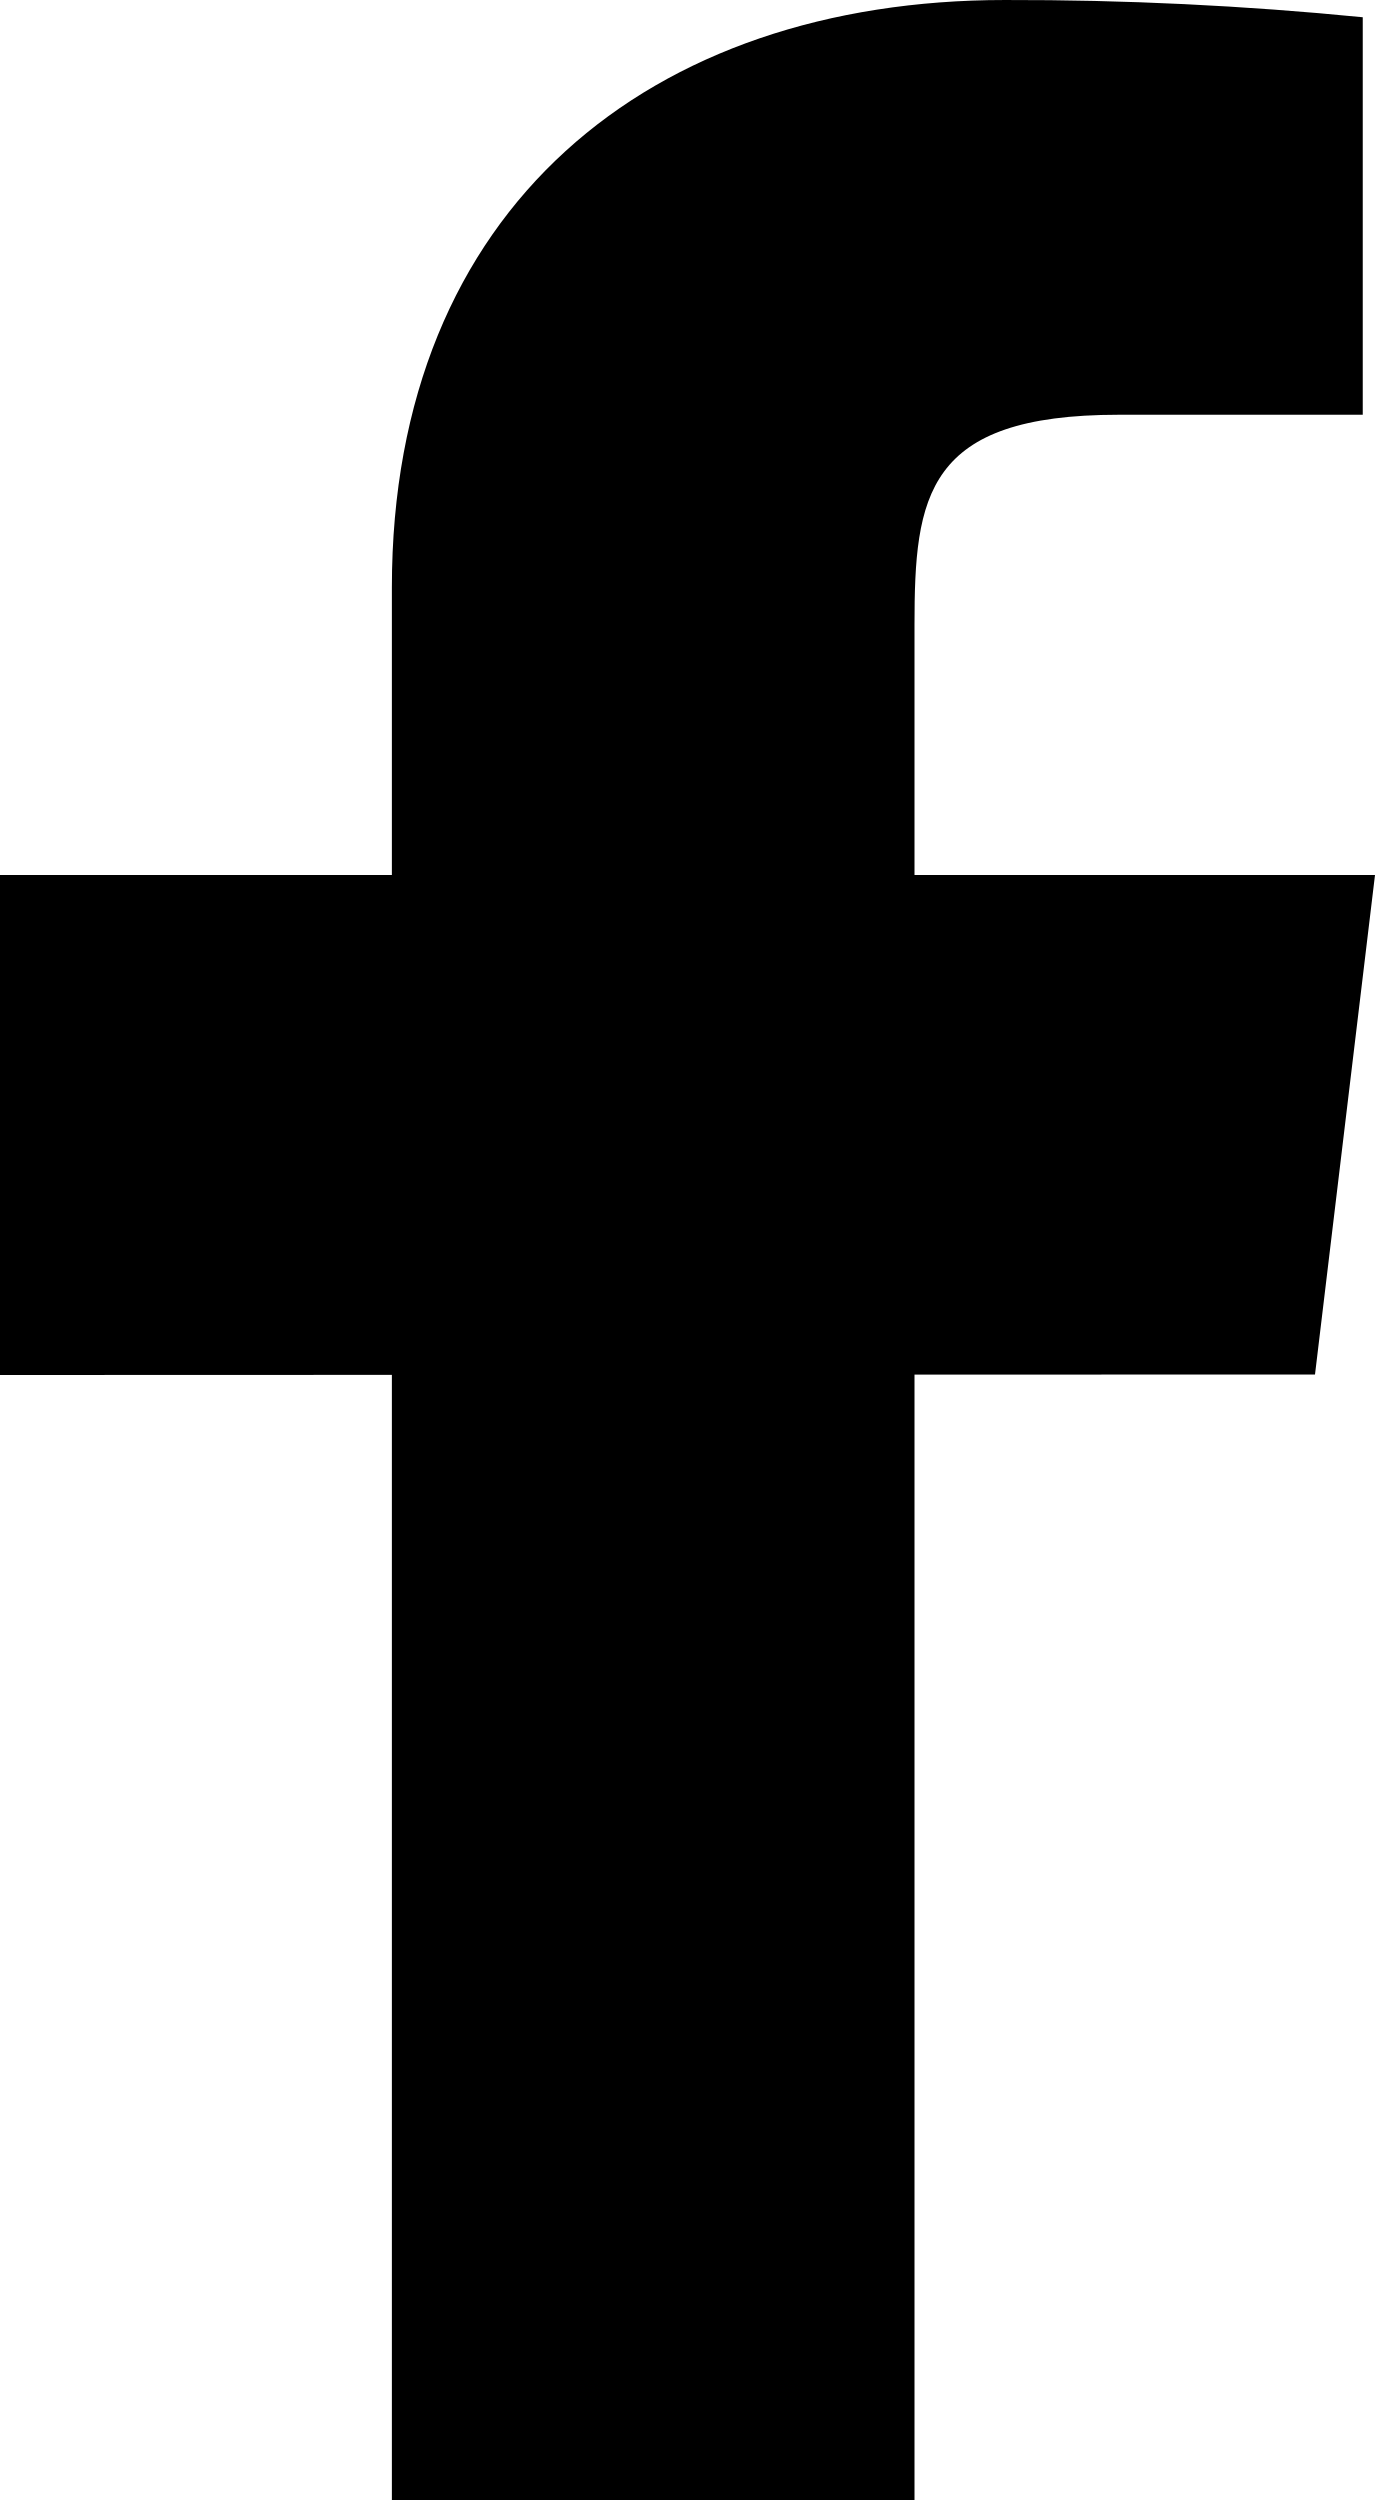
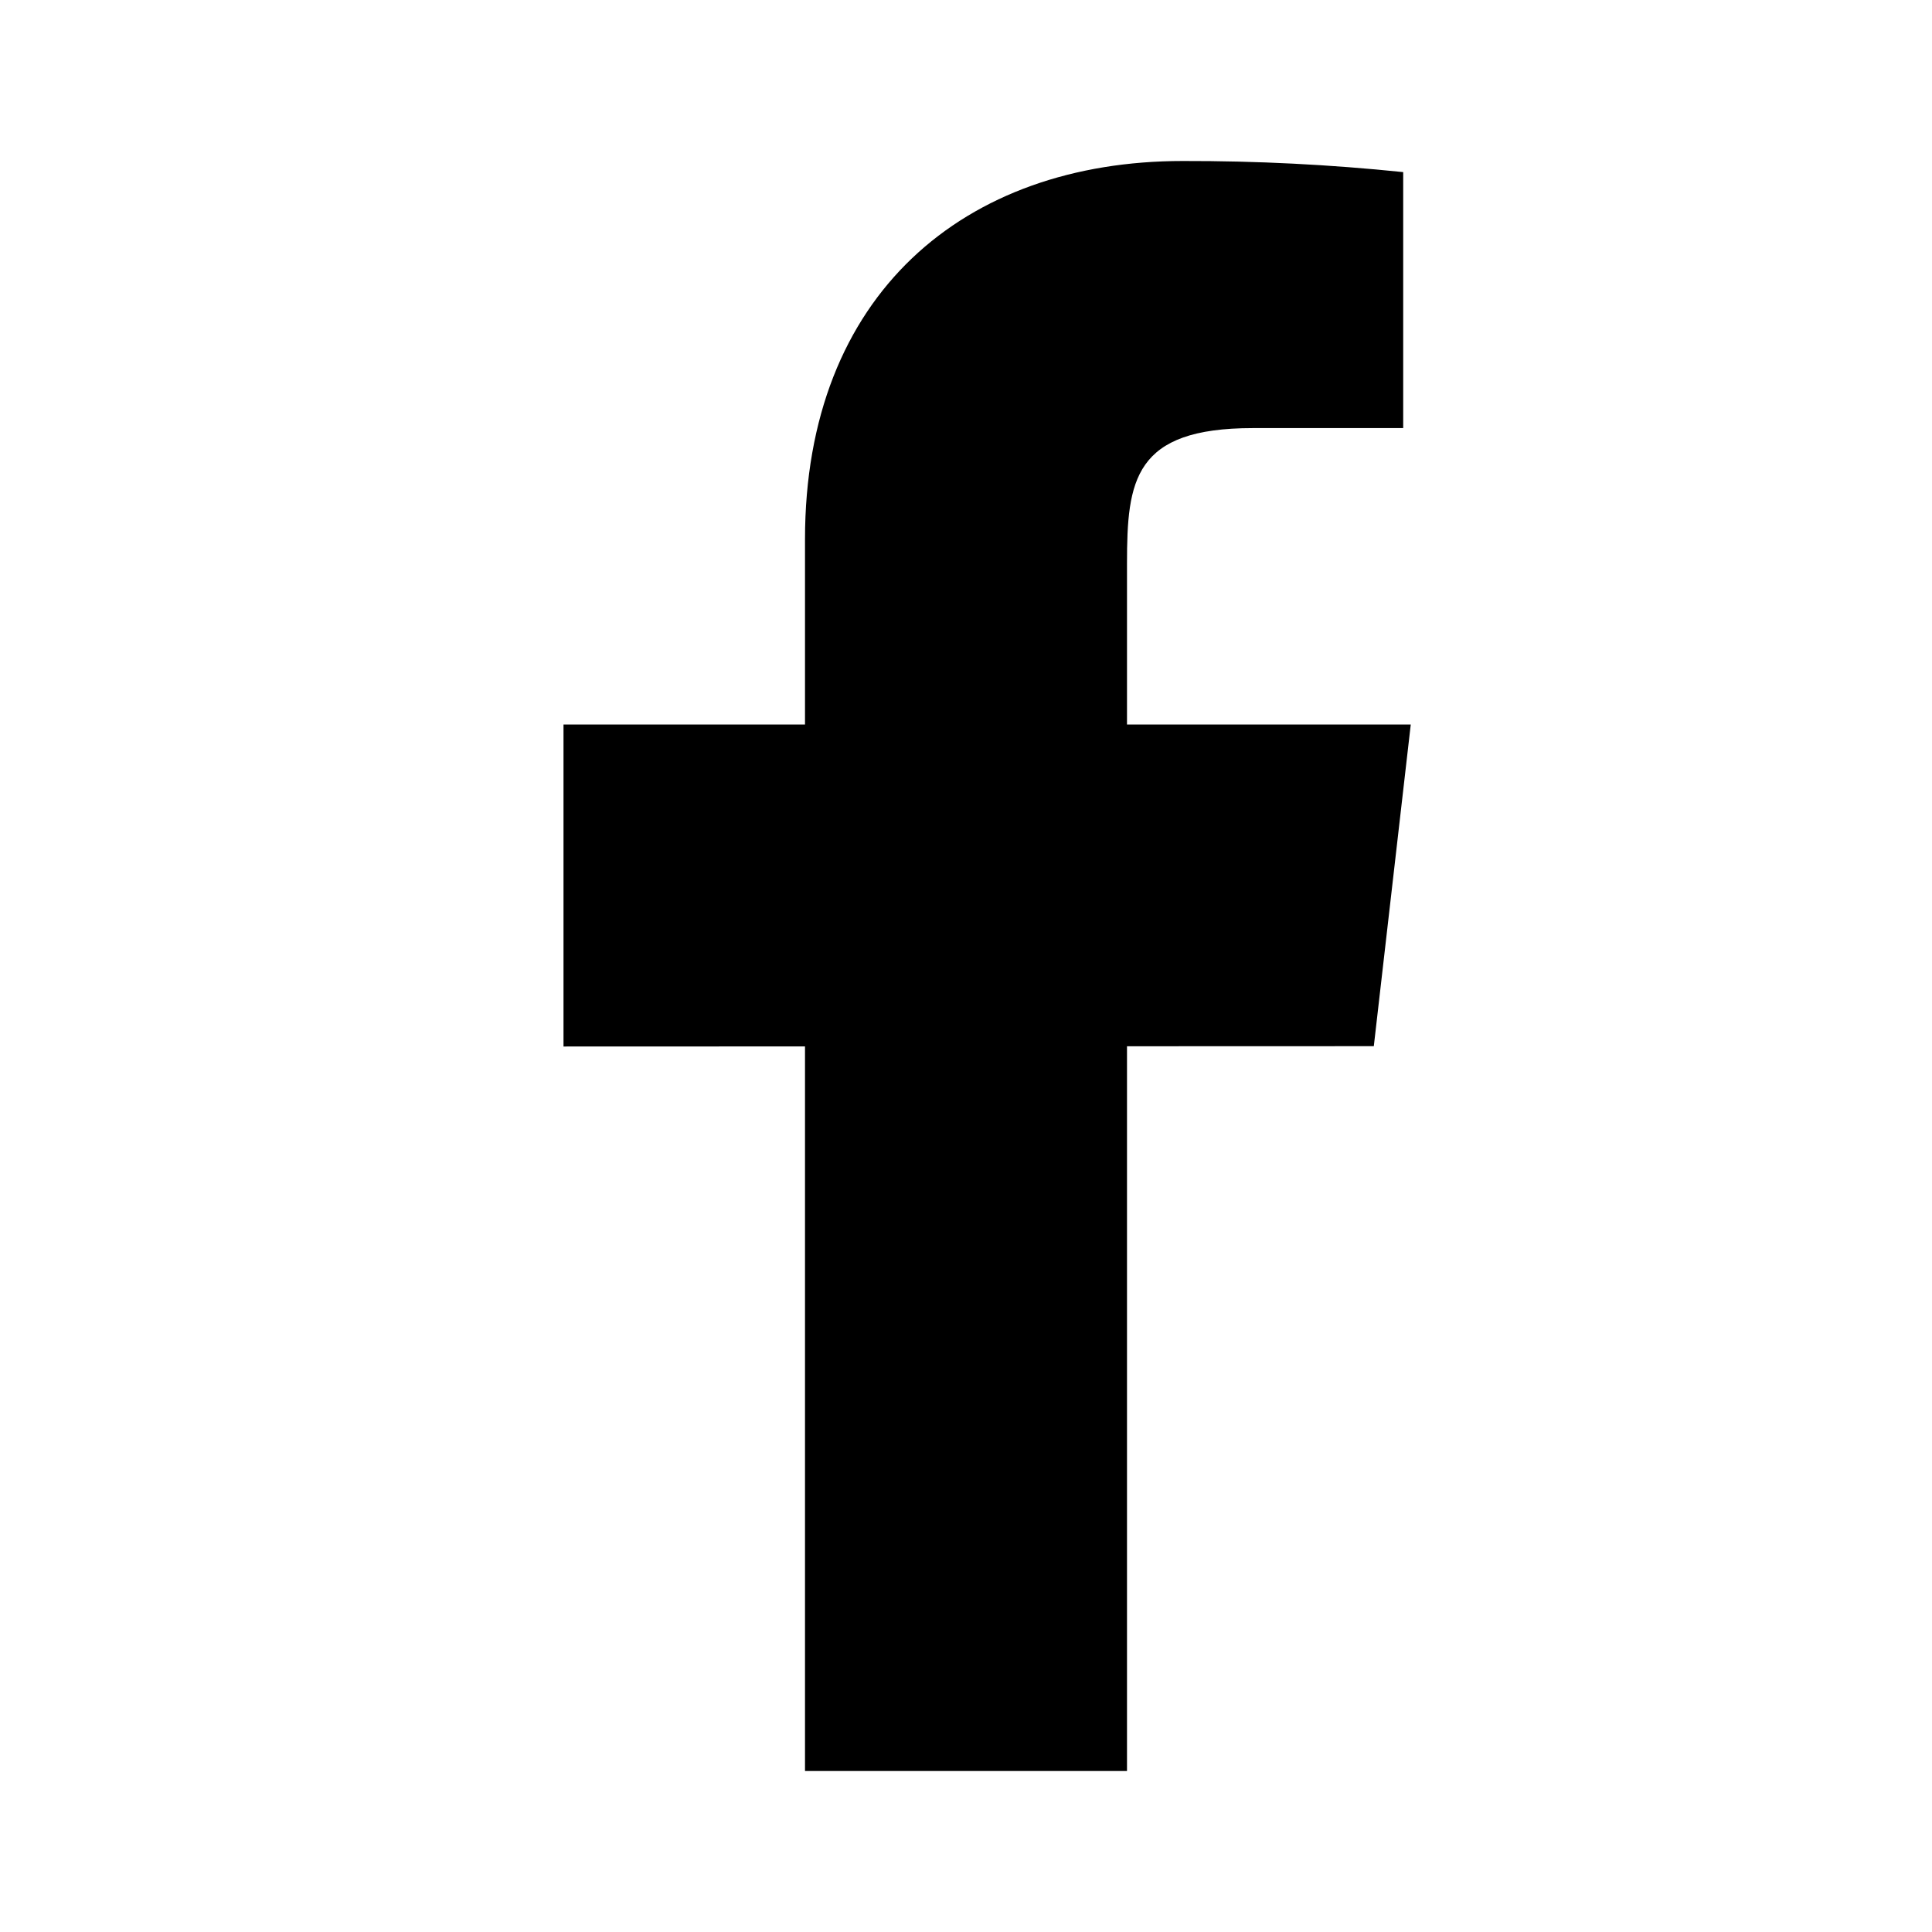
- <svg xmlns="http://www.w3.org/2000/svg" width="11" height="20" viewBox="0 0 11 20" fill="none">
-   <path d="M11 7H7.316V5C7.316 3.968 7.404 3.318 8.949 3.318H10.902V0.138C9.952 0.044 8.996 -0.002 8.04 6.24998e-05C5.205 6.24998e-05 3.135 1.657 3.135 4.699V7H0V11L3.135 10.999V20H7.316V10.997L10.52 10.996L11 7Z" fill="black" />
+ <svg xmlns="http://www.w3.org/2000/svg" x="0px" y="0px" width="100" height="100" viewBox="0 0 24 24">
+   <path d="M17.525,9H14V7c0-1.032,0.084-1.682,1.563-1.682h1.868v-3.18C16.522,2.044,15.608,1.998,14.693,2C11.98,2,10,3.657,10,6.699V9H7v4l3-0.001V22h4v-9.003l3.066-0.001L17.525,9z" />
</svg>
